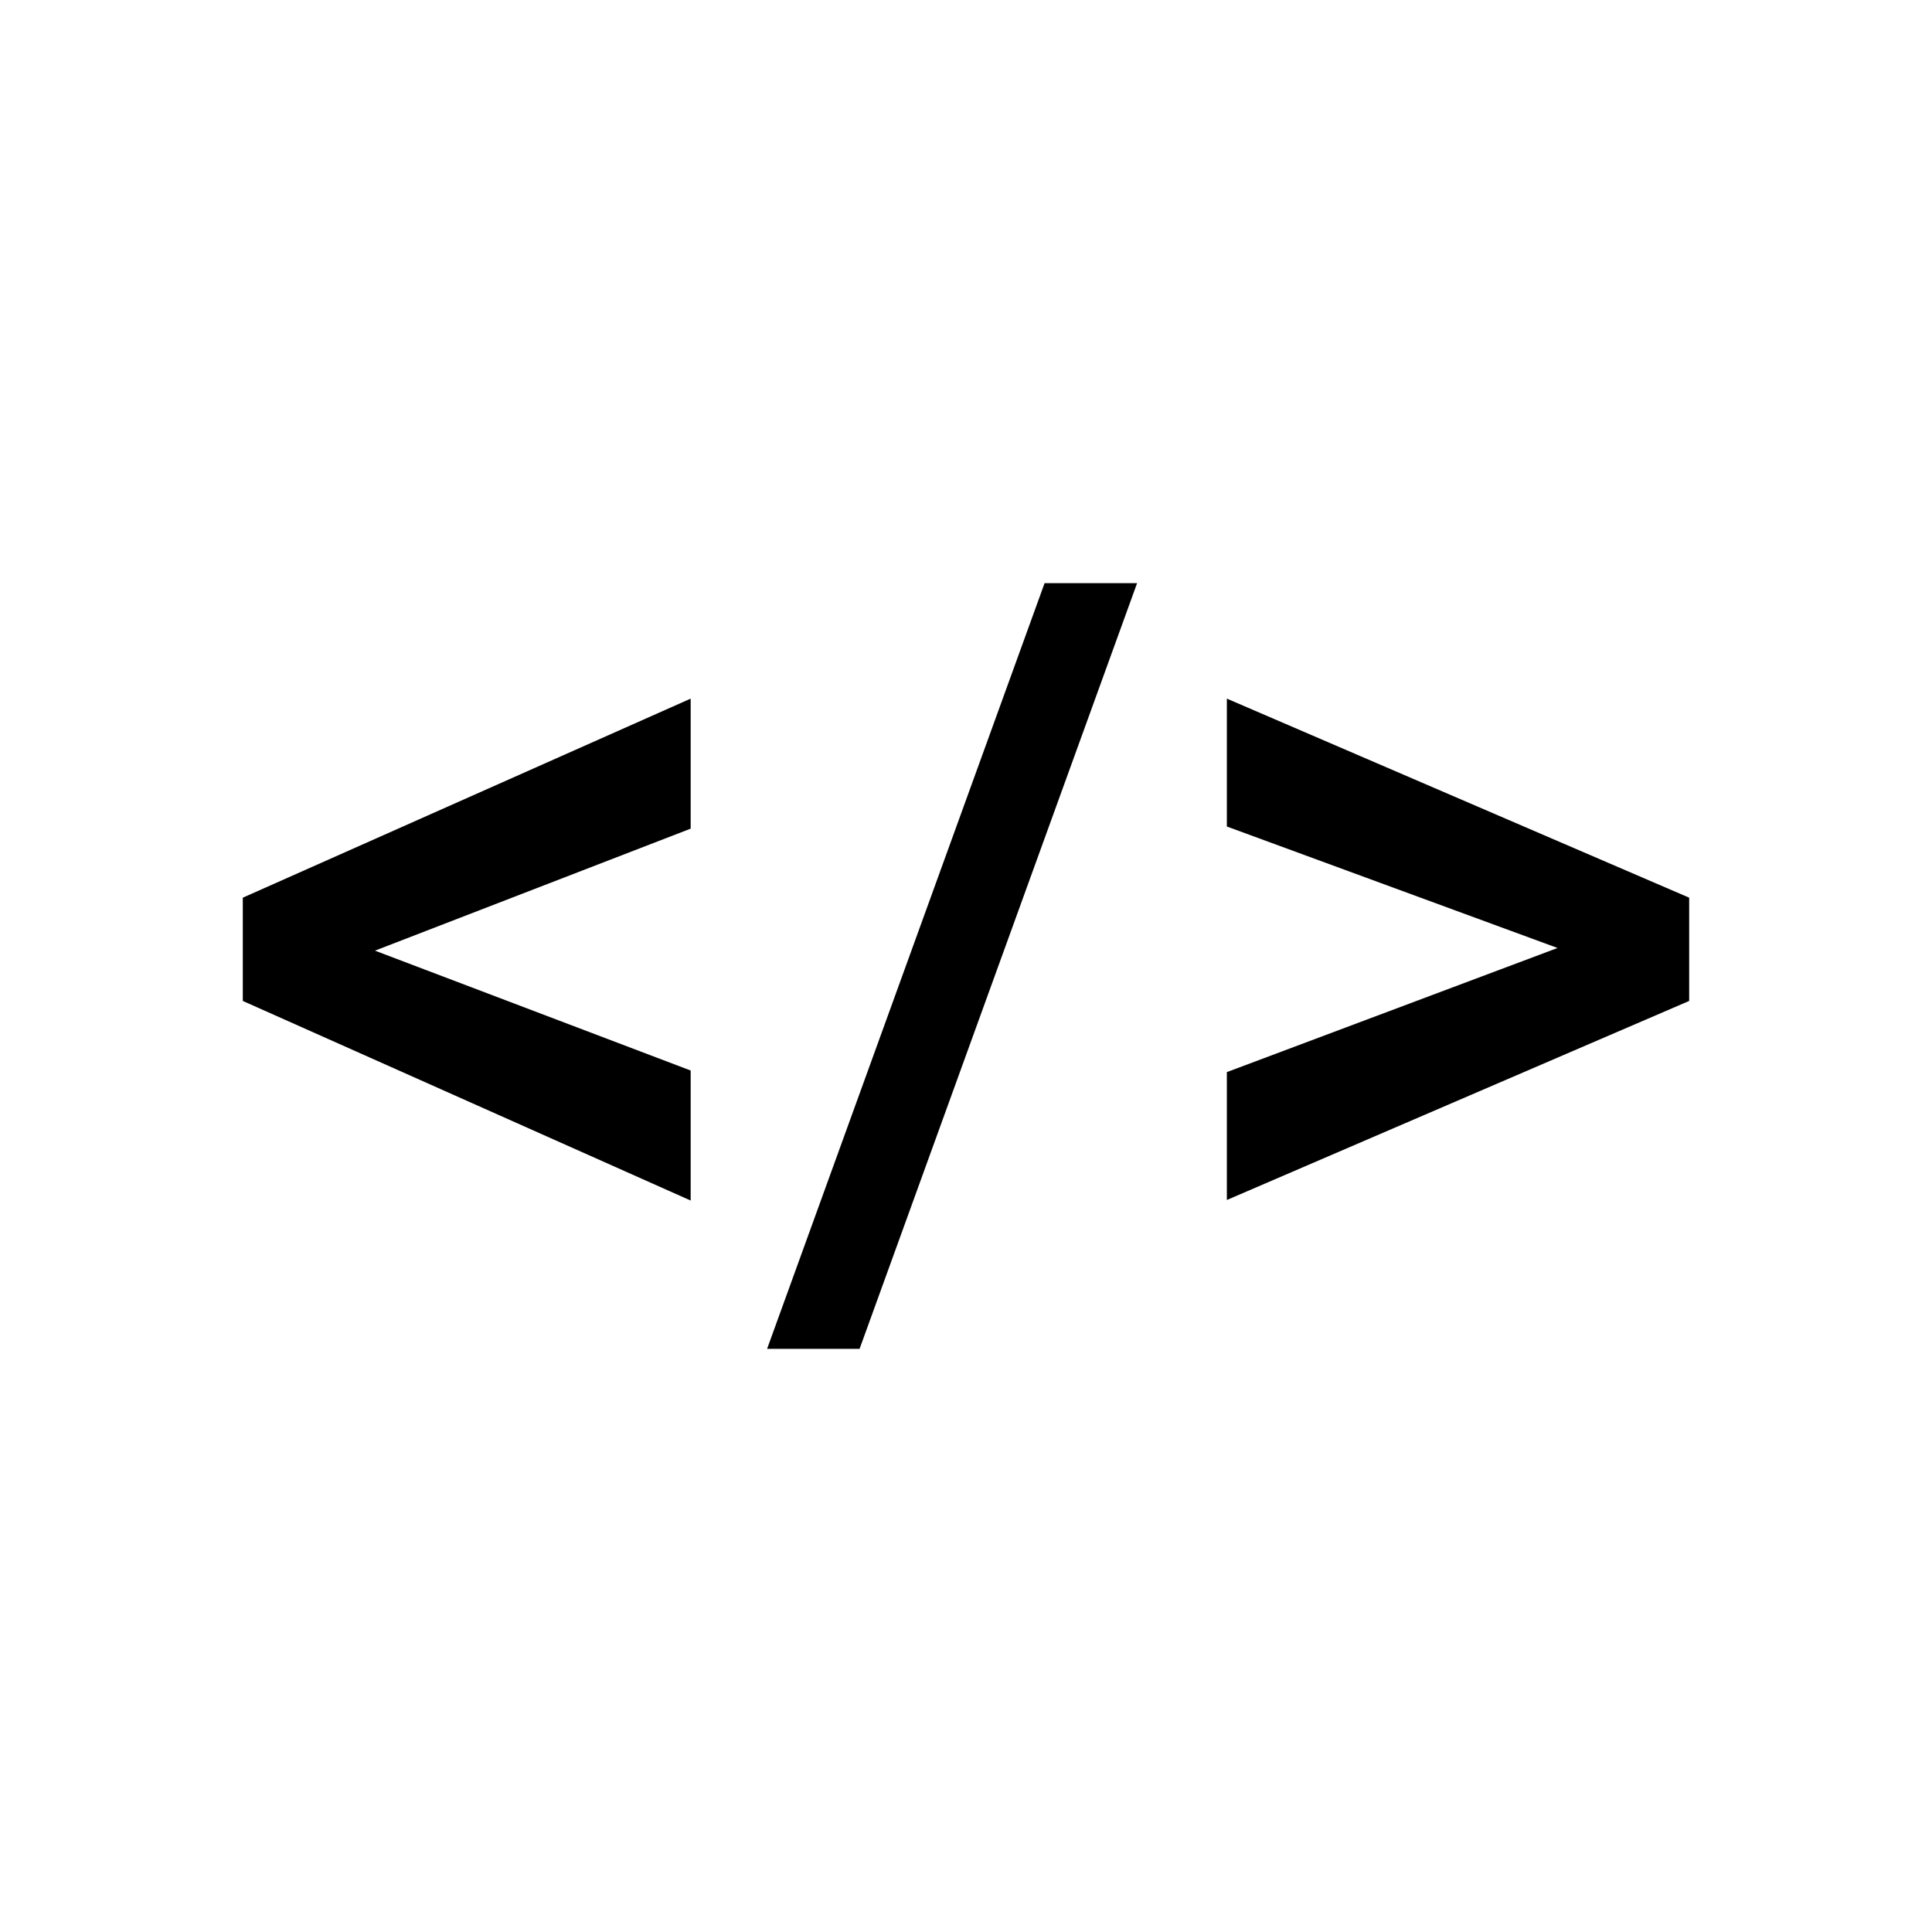
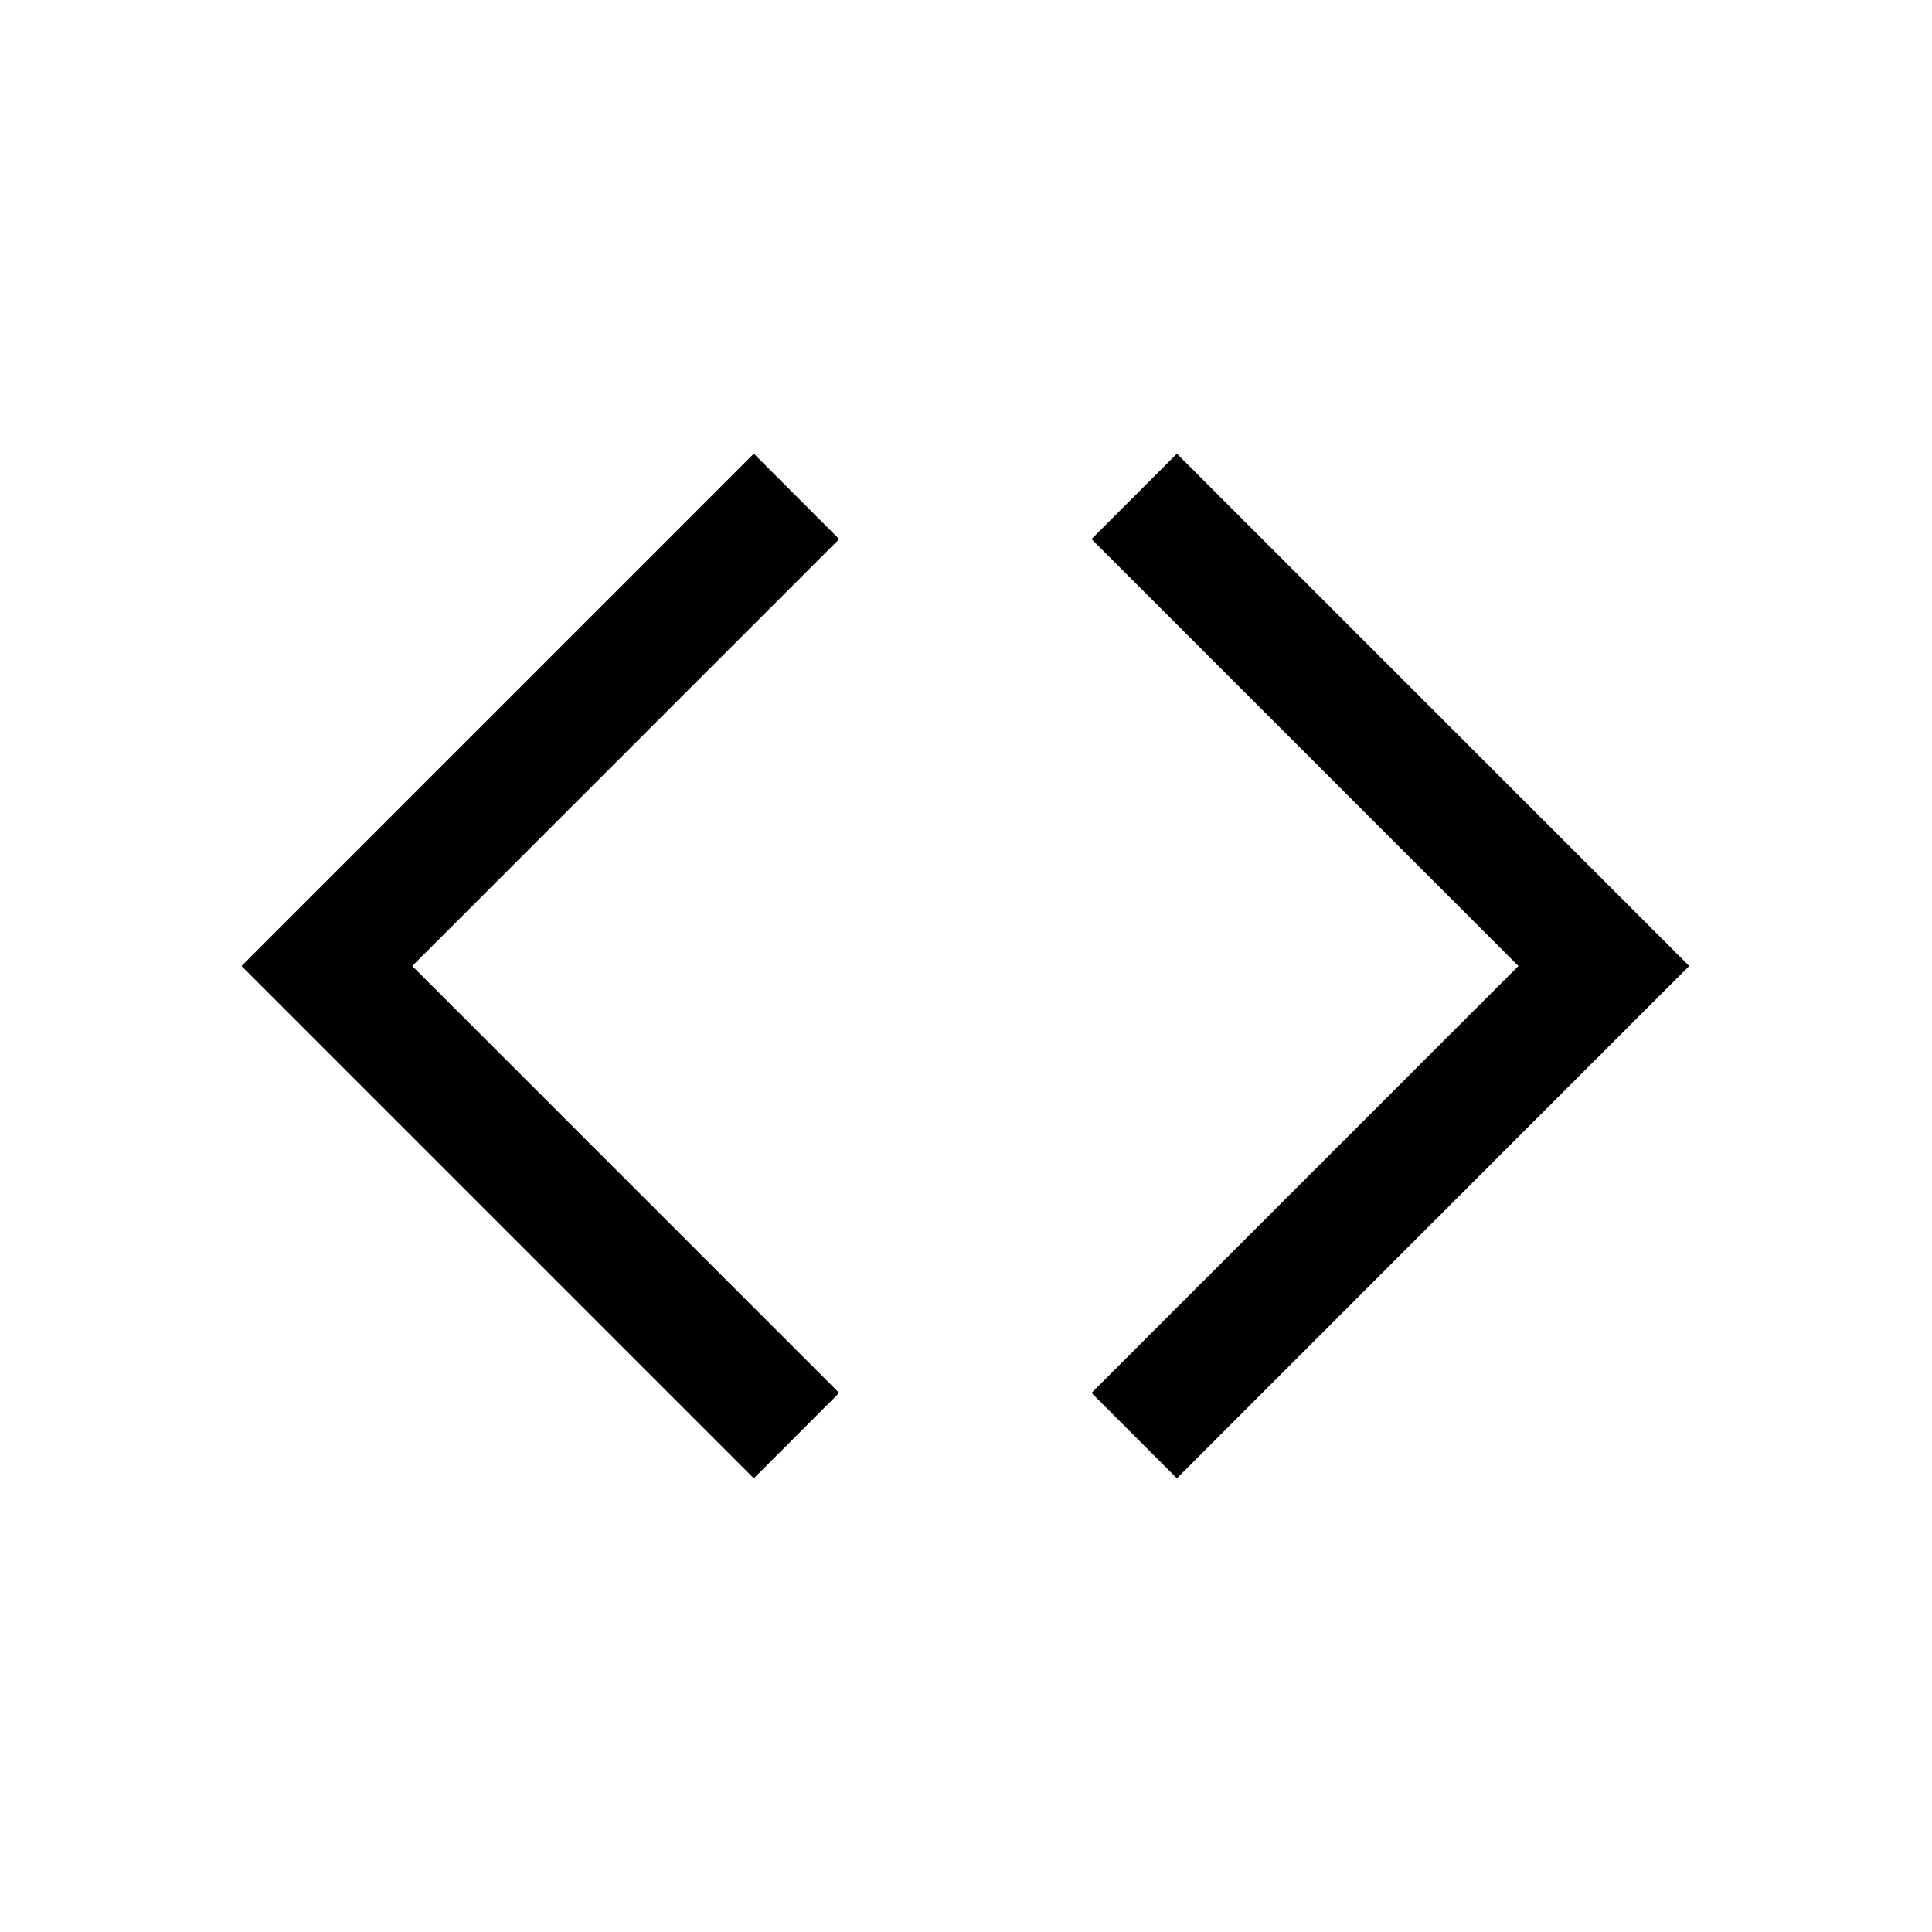
<svg xmlns="http://www.w3.org/2000/svg" width="100%" height="100%" viewBox="0 0 64 64" version="1.1" xml:space="preserve" style="fill-rule:evenodd;clip-rule:evenodd;stroke-linejoin:round;stroke-miterlimit:1.414;">
-   <g id="code" transform="matrix(0.488286,0,0,0.488286,-450.89,-4.07473)">
-     <path d="M948.853,72.839l21.417,8.132l0,8.821l-30.384,-13.541l0,-7.006l30.384,-13.504l0,8.821l-21.417,8.277Z" style="fill-rule:nonzero;" />
-     <path d="M981.73,99.852l-6.275,0l18.825,-51.943l6.276,0l-18.826,51.943Z" style="fill-rule:nonzero;" />
-     <path d="M1029.08,72.658l-22.434,-8.241l0,-8.676l31.364,13.504l0,7.006l-31.364,13.504l0,-8.676l22.434,-8.421Z" style="fill-rule:nonzero;" />
-   </g>
+   <path id="code" d="M10.828,34.828l-2.828,-2.828l16.971,-16.971l2.828,2.829l-14.142,14.142l14.142,14.142l-2.828,2.829l-14.143,-14.143Zm42.3,0l-14.142,14.143l-2.828,-2.829l14.142,-14.142l-14.142,-14.142l2.828,-2.829l16.971,16.971l-2.829,2.828Z" />
</svg>
